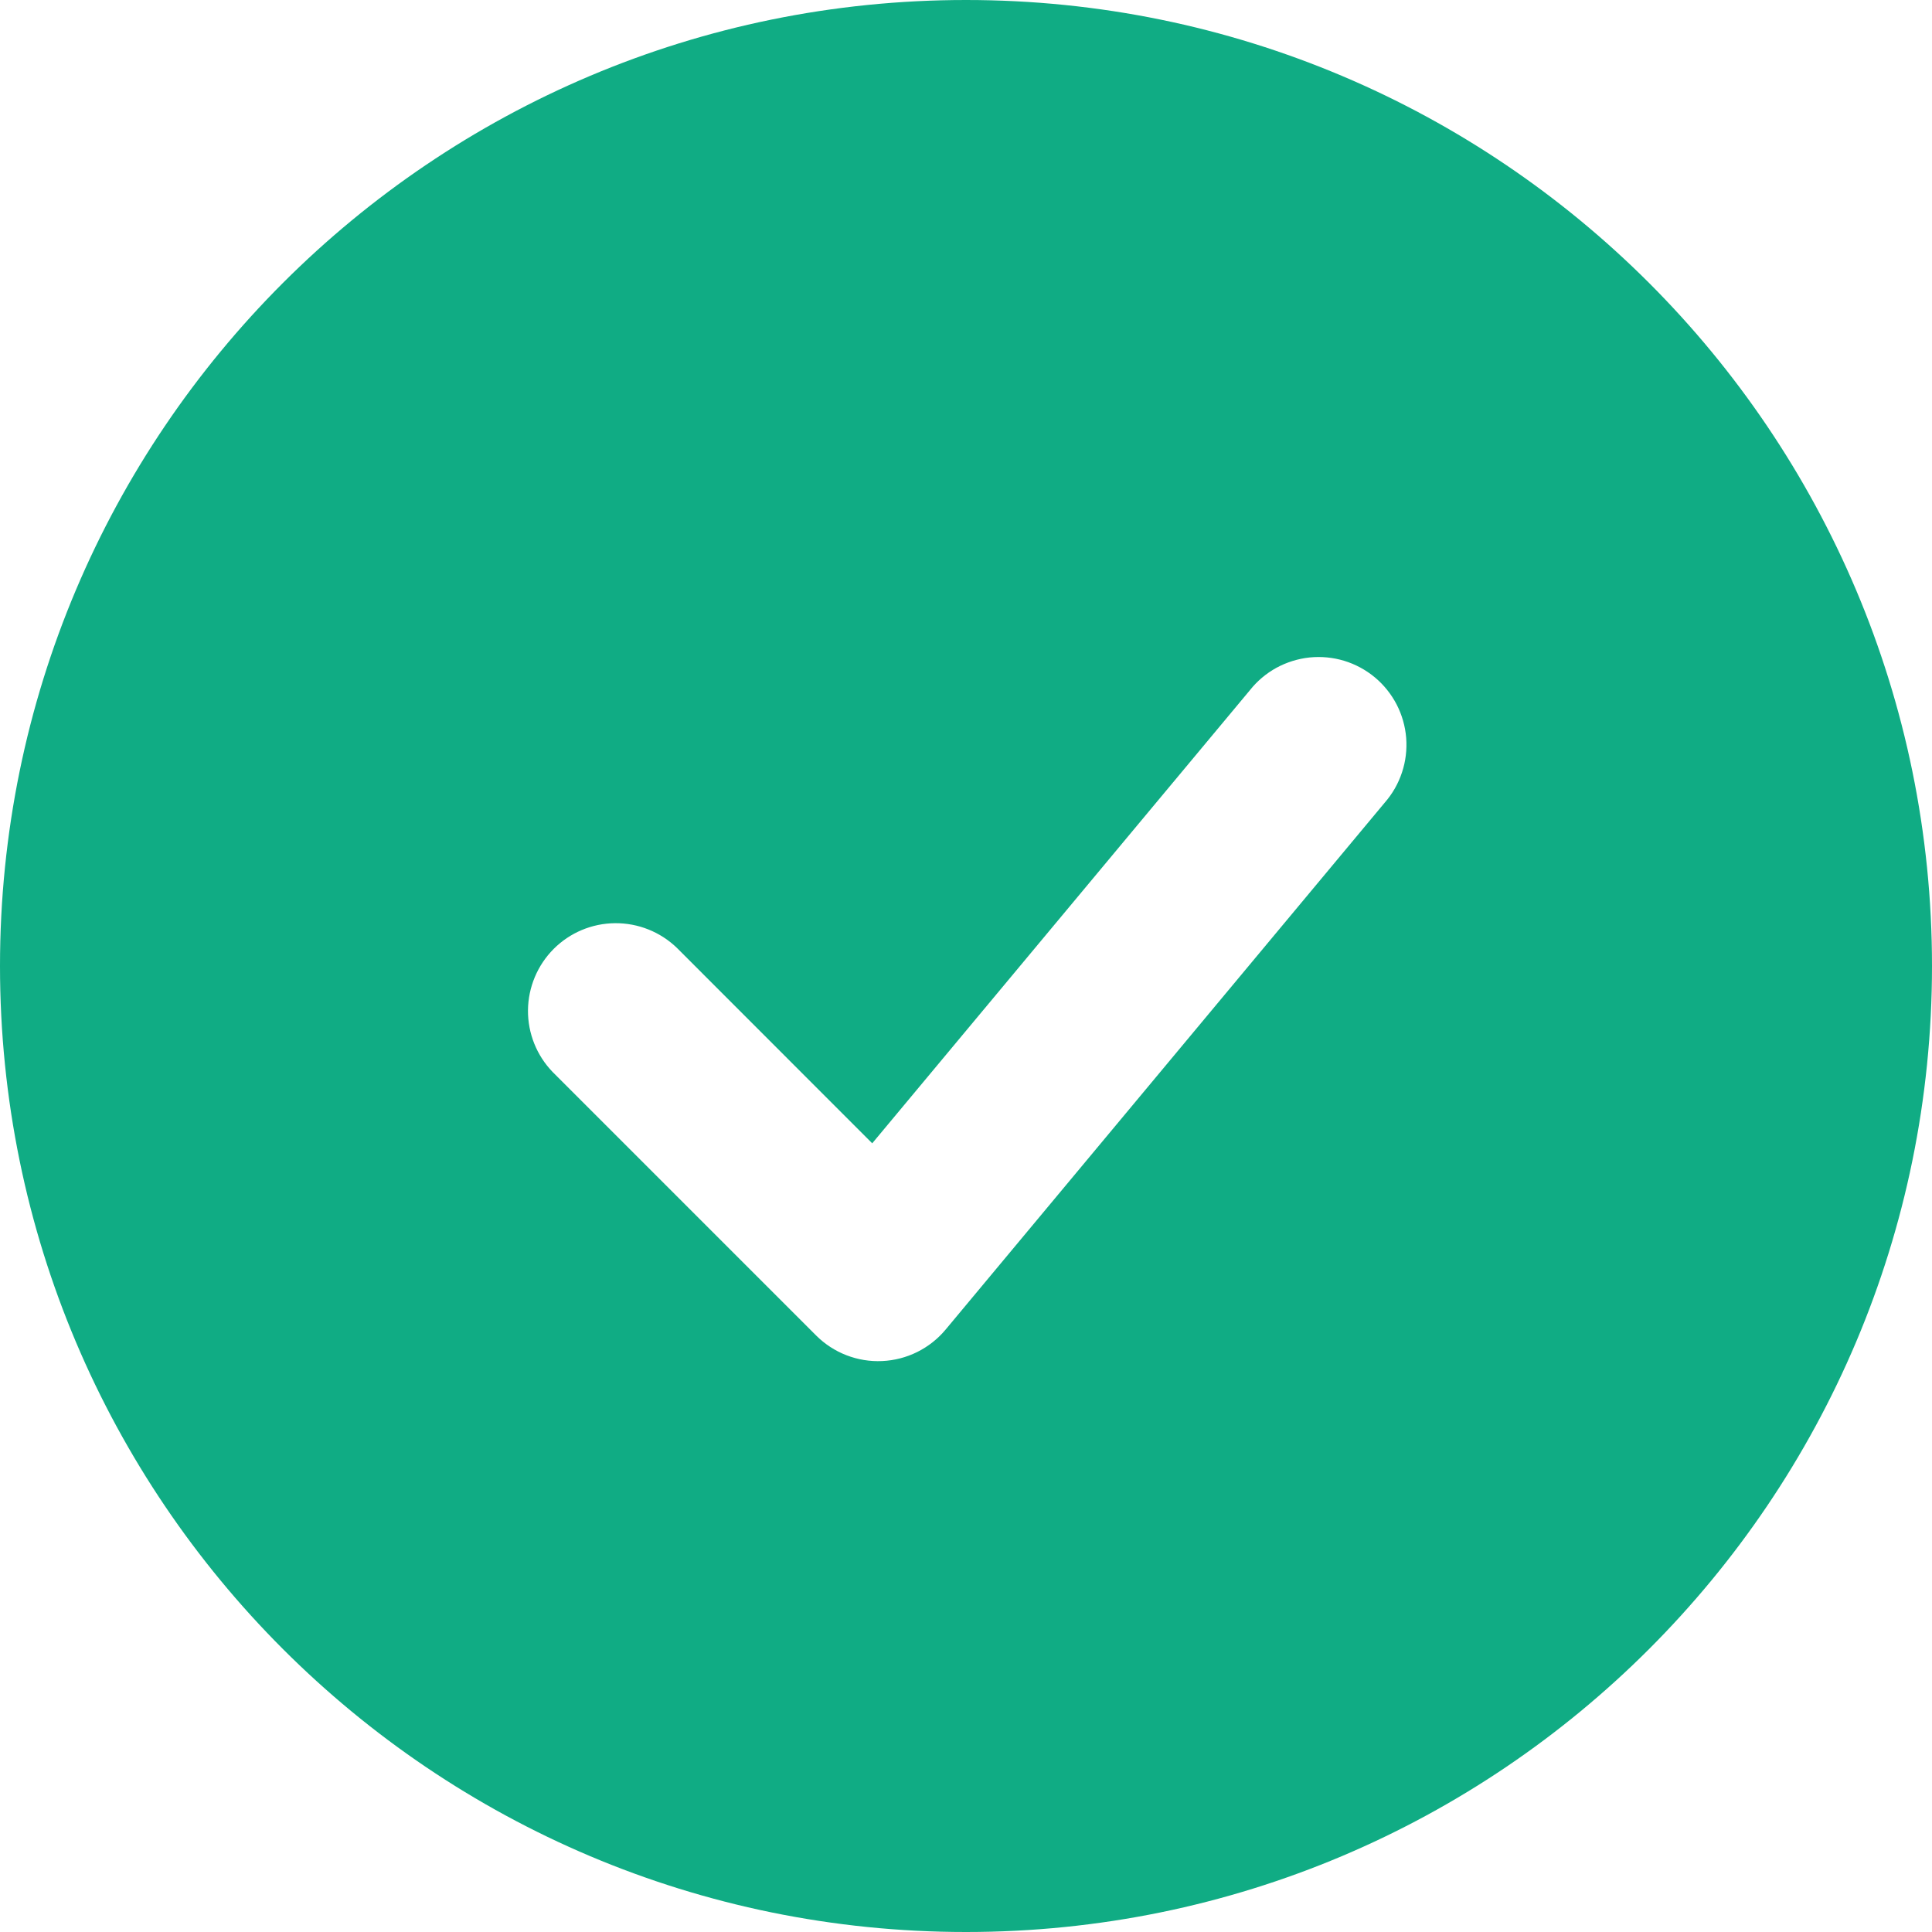
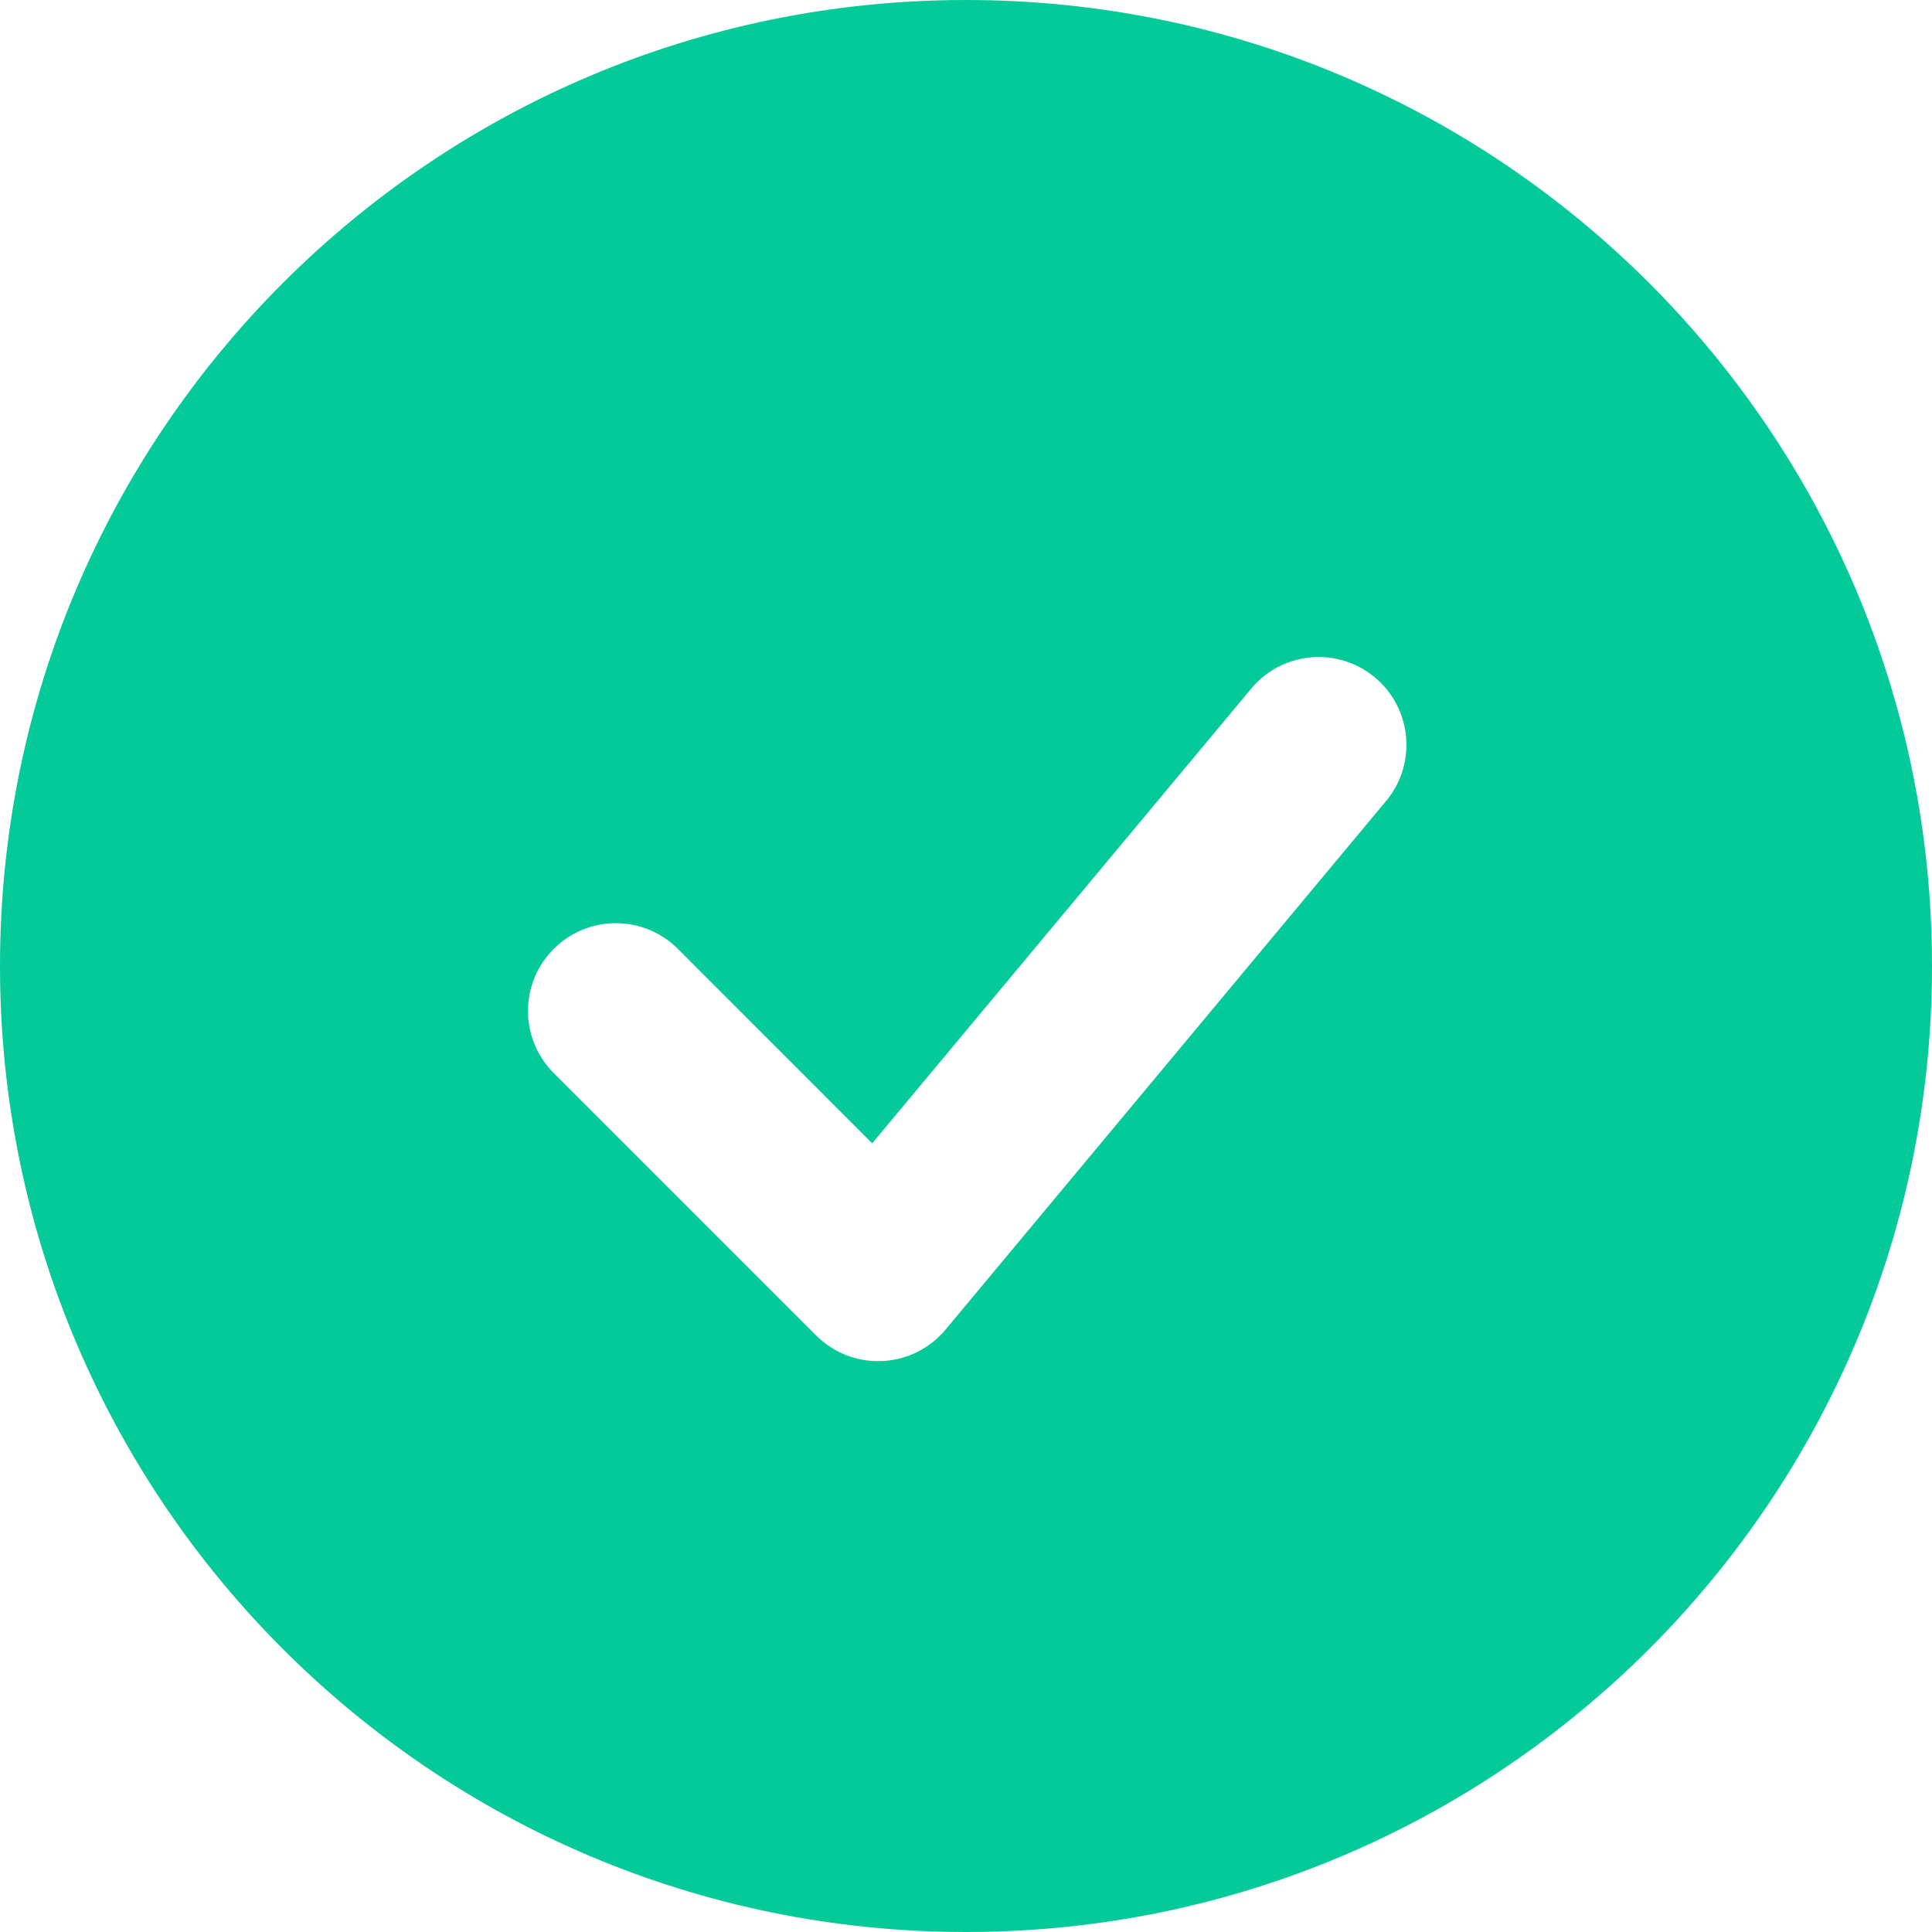
- <svg xmlns="http://www.w3.org/2000/svg" width="50" height="50" viewBox="0 0 50 50" fill="none">
-   <path fill-rule="evenodd" clip-rule="evenodd" d="M25 0C11.193 0 0 11.193 0 25C0 38.807 11.193 50 25 50C38.807 50 50 38.807 50 25C50 11.193 38.807 0 25 0ZM35.836 20.773C36.036 20.545 36.188 20.279 36.283 19.991C36.379 19.704 36.415 19.4 36.392 19.098C36.368 18.796 36.284 18.501 36.145 18.232C36.005 17.963 35.814 17.724 35.581 17.53C35.348 17.336 35.079 17.191 34.789 17.102C34.499 17.014 34.194 16.985 33.893 17.015C33.592 17.047 33.299 17.138 33.033 17.283C32.768 17.429 32.534 17.626 32.346 17.864L22.573 29.589L17.516 24.529C17.087 24.116 16.513 23.887 15.917 23.892C15.321 23.897 14.751 24.136 14.33 24.557C13.909 24.979 13.67 25.549 13.664 26.145C13.659 26.74 13.888 27.314 14.302 27.743L21.12 34.561C21.344 34.785 21.611 34.959 21.905 35.073C22.2 35.187 22.515 35.239 22.83 35.224C23.145 35.21 23.454 35.13 23.737 34.99C24.02 34.849 24.271 34.652 24.473 34.409L35.836 20.773Z" fill="#10AC84" />
+ <svg xmlns="http://www.w3.org/2000/svg" width="36" height="36" viewBox="0 0 36 36" fill="none">
+   <path fill-rule="evenodd" clip-rule="evenodd" d="M18 0C8.059 0 0 8.059 0 18C0 27.941 8.059 36 18 36C27.941 36 36 27.941 36 18C36 8.059 27.941 0 18 0ZM25.802 14.956C25.946 14.792 26.055 14.601 26.124 14.394C26.192 14.187 26.219 13.968 26.202 13.75C26.185 13.533 26.124 13.321 26.024 13.127C25.924 12.933 25.786 12.761 25.618 12.622C25.451 12.482 25.257 12.377 25.048 12.314C24.839 12.25 24.62 12.229 24.403 12.251C24.186 12.274 23.976 12.339 23.784 12.444C23.593 12.549 23.424 12.691 23.289 12.862L16.252 21.304L12.611 17.661C12.303 17.363 11.889 17.198 11.46 17.202C11.031 17.206 10.621 17.378 10.318 17.681C10.014 17.985 9.842 18.395 9.838 18.824C9.835 19.253 10 19.666 10.298 19.975L15.207 24.884C15.367 25.045 15.56 25.17 15.772 25.253C15.984 25.335 16.211 25.372 16.438 25.361C16.665 25.351 16.887 25.294 17.091 25.193C17.294 25.091 17.475 24.949 17.62 24.774L25.802 14.956Z" fill="#04CA9A" />
</svg>
